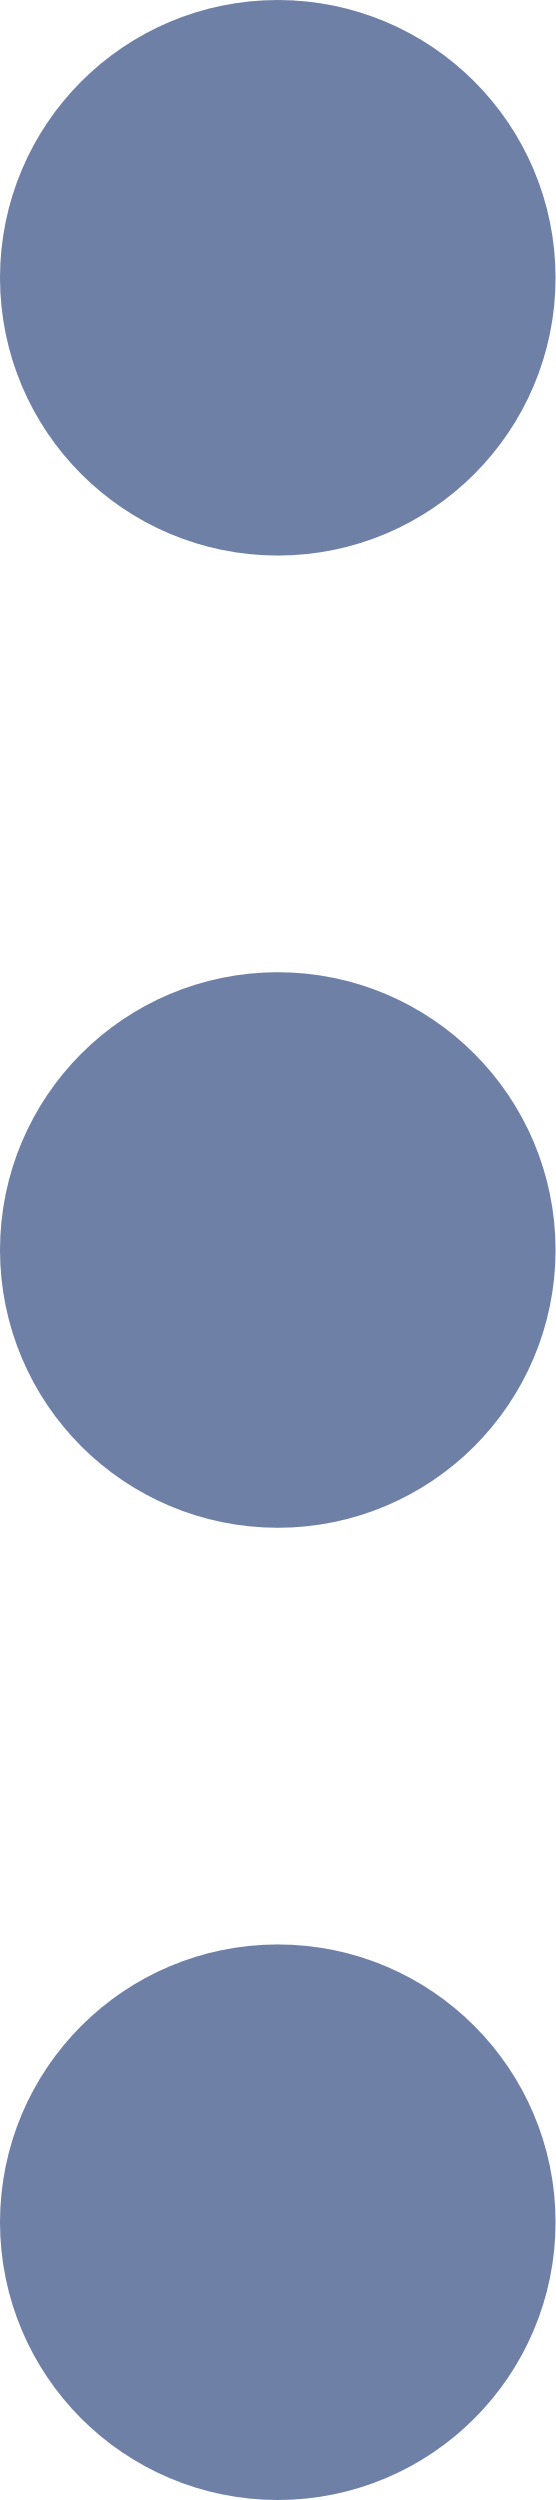
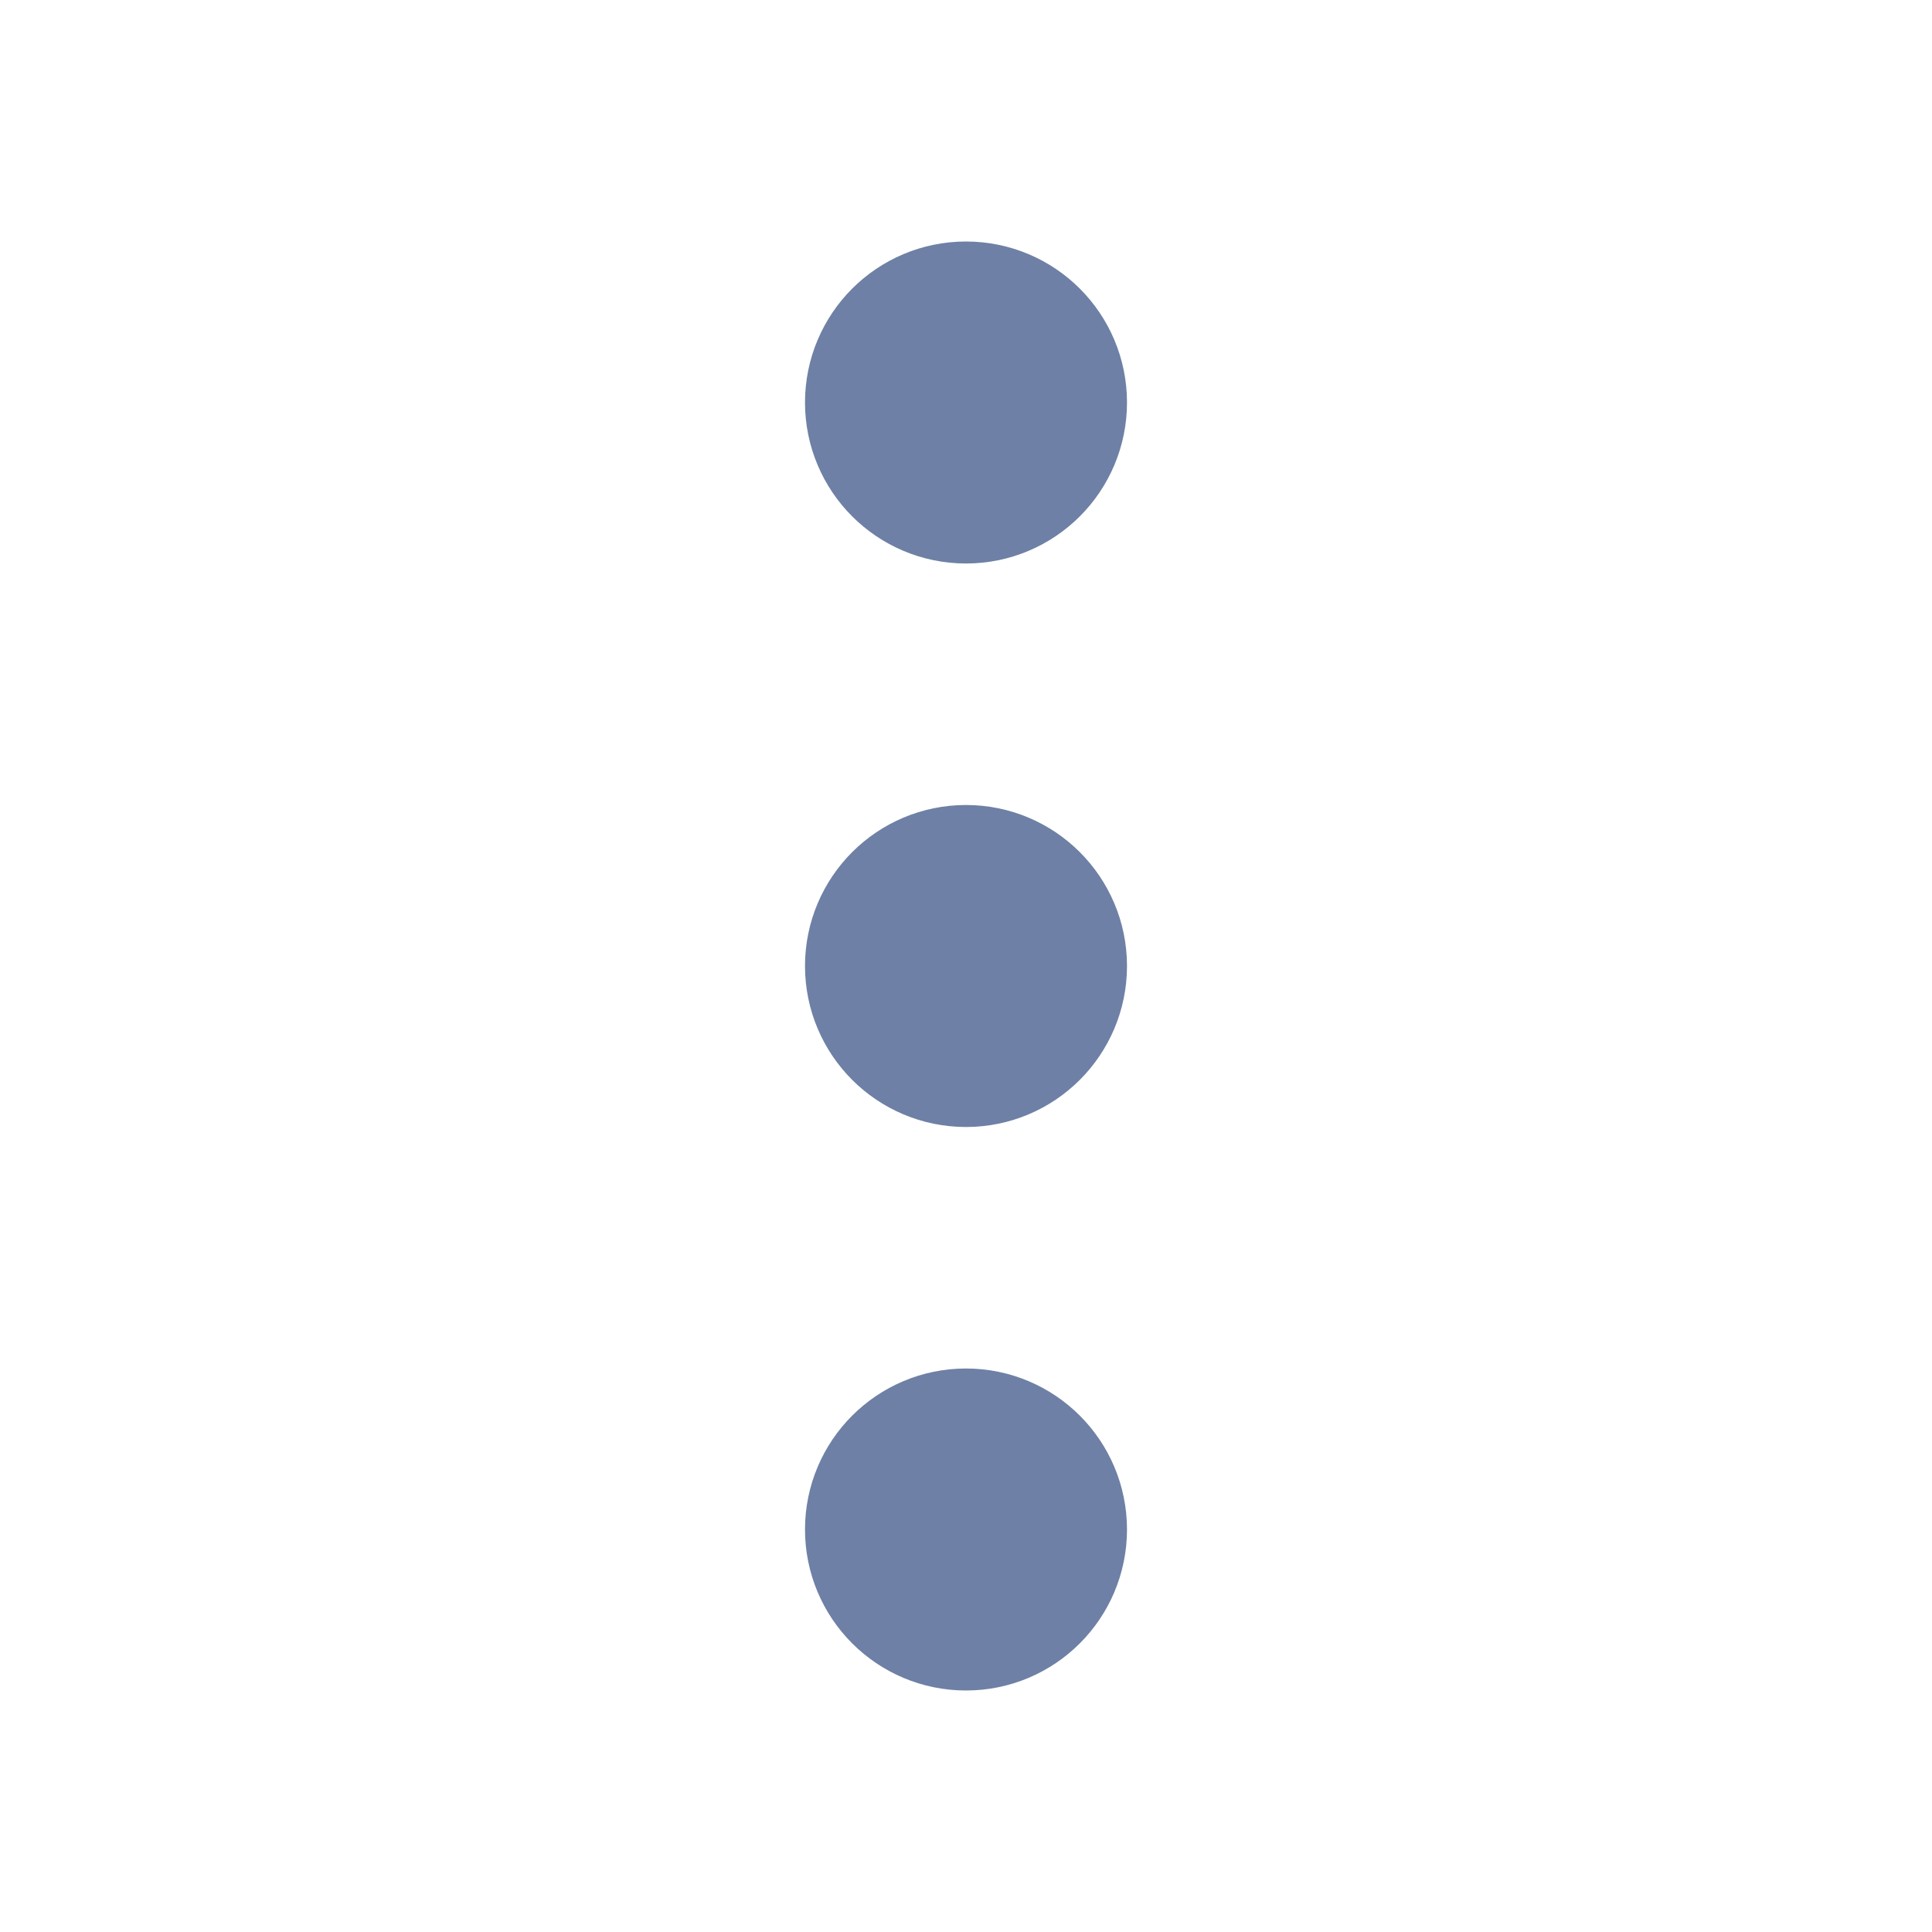
- <svg xmlns="http://www.w3.org/2000/svg" width="4px" height="18px" viewBox="0 0 4 18" version="1.1">
+ <svg xmlns="http://www.w3.org/2000/svg" width="24px" height="24px" viewBox="0 0 24 24" version="1.1">
  <defs />
-   <g id="Page-1" stroke="none" stroke-width="1" fill="none" fill-rule="evenodd" stroke-linecap="round" stroke-linejoin="round">
-     <g id="board-dots" transform="translate(1, 1)" stroke="#6E80A5" stroke-width="2">
+   <g id="Artboard" stroke="none" stroke-width="1" fill="none" fill-rule="evenodd">
+     <g id="board-dots-lt" transform="translate(11, 4)" stroke="#6E80A5" stroke-width="2">
      <circle id="Oval" cx="1" cy="8" r="1" />
      <circle id="Oval" cx="1" cy="1" r="1" />
      <circle id="Oval" cx="1" cy="15" r="1" />
    </g>
  </g>
</svg>
